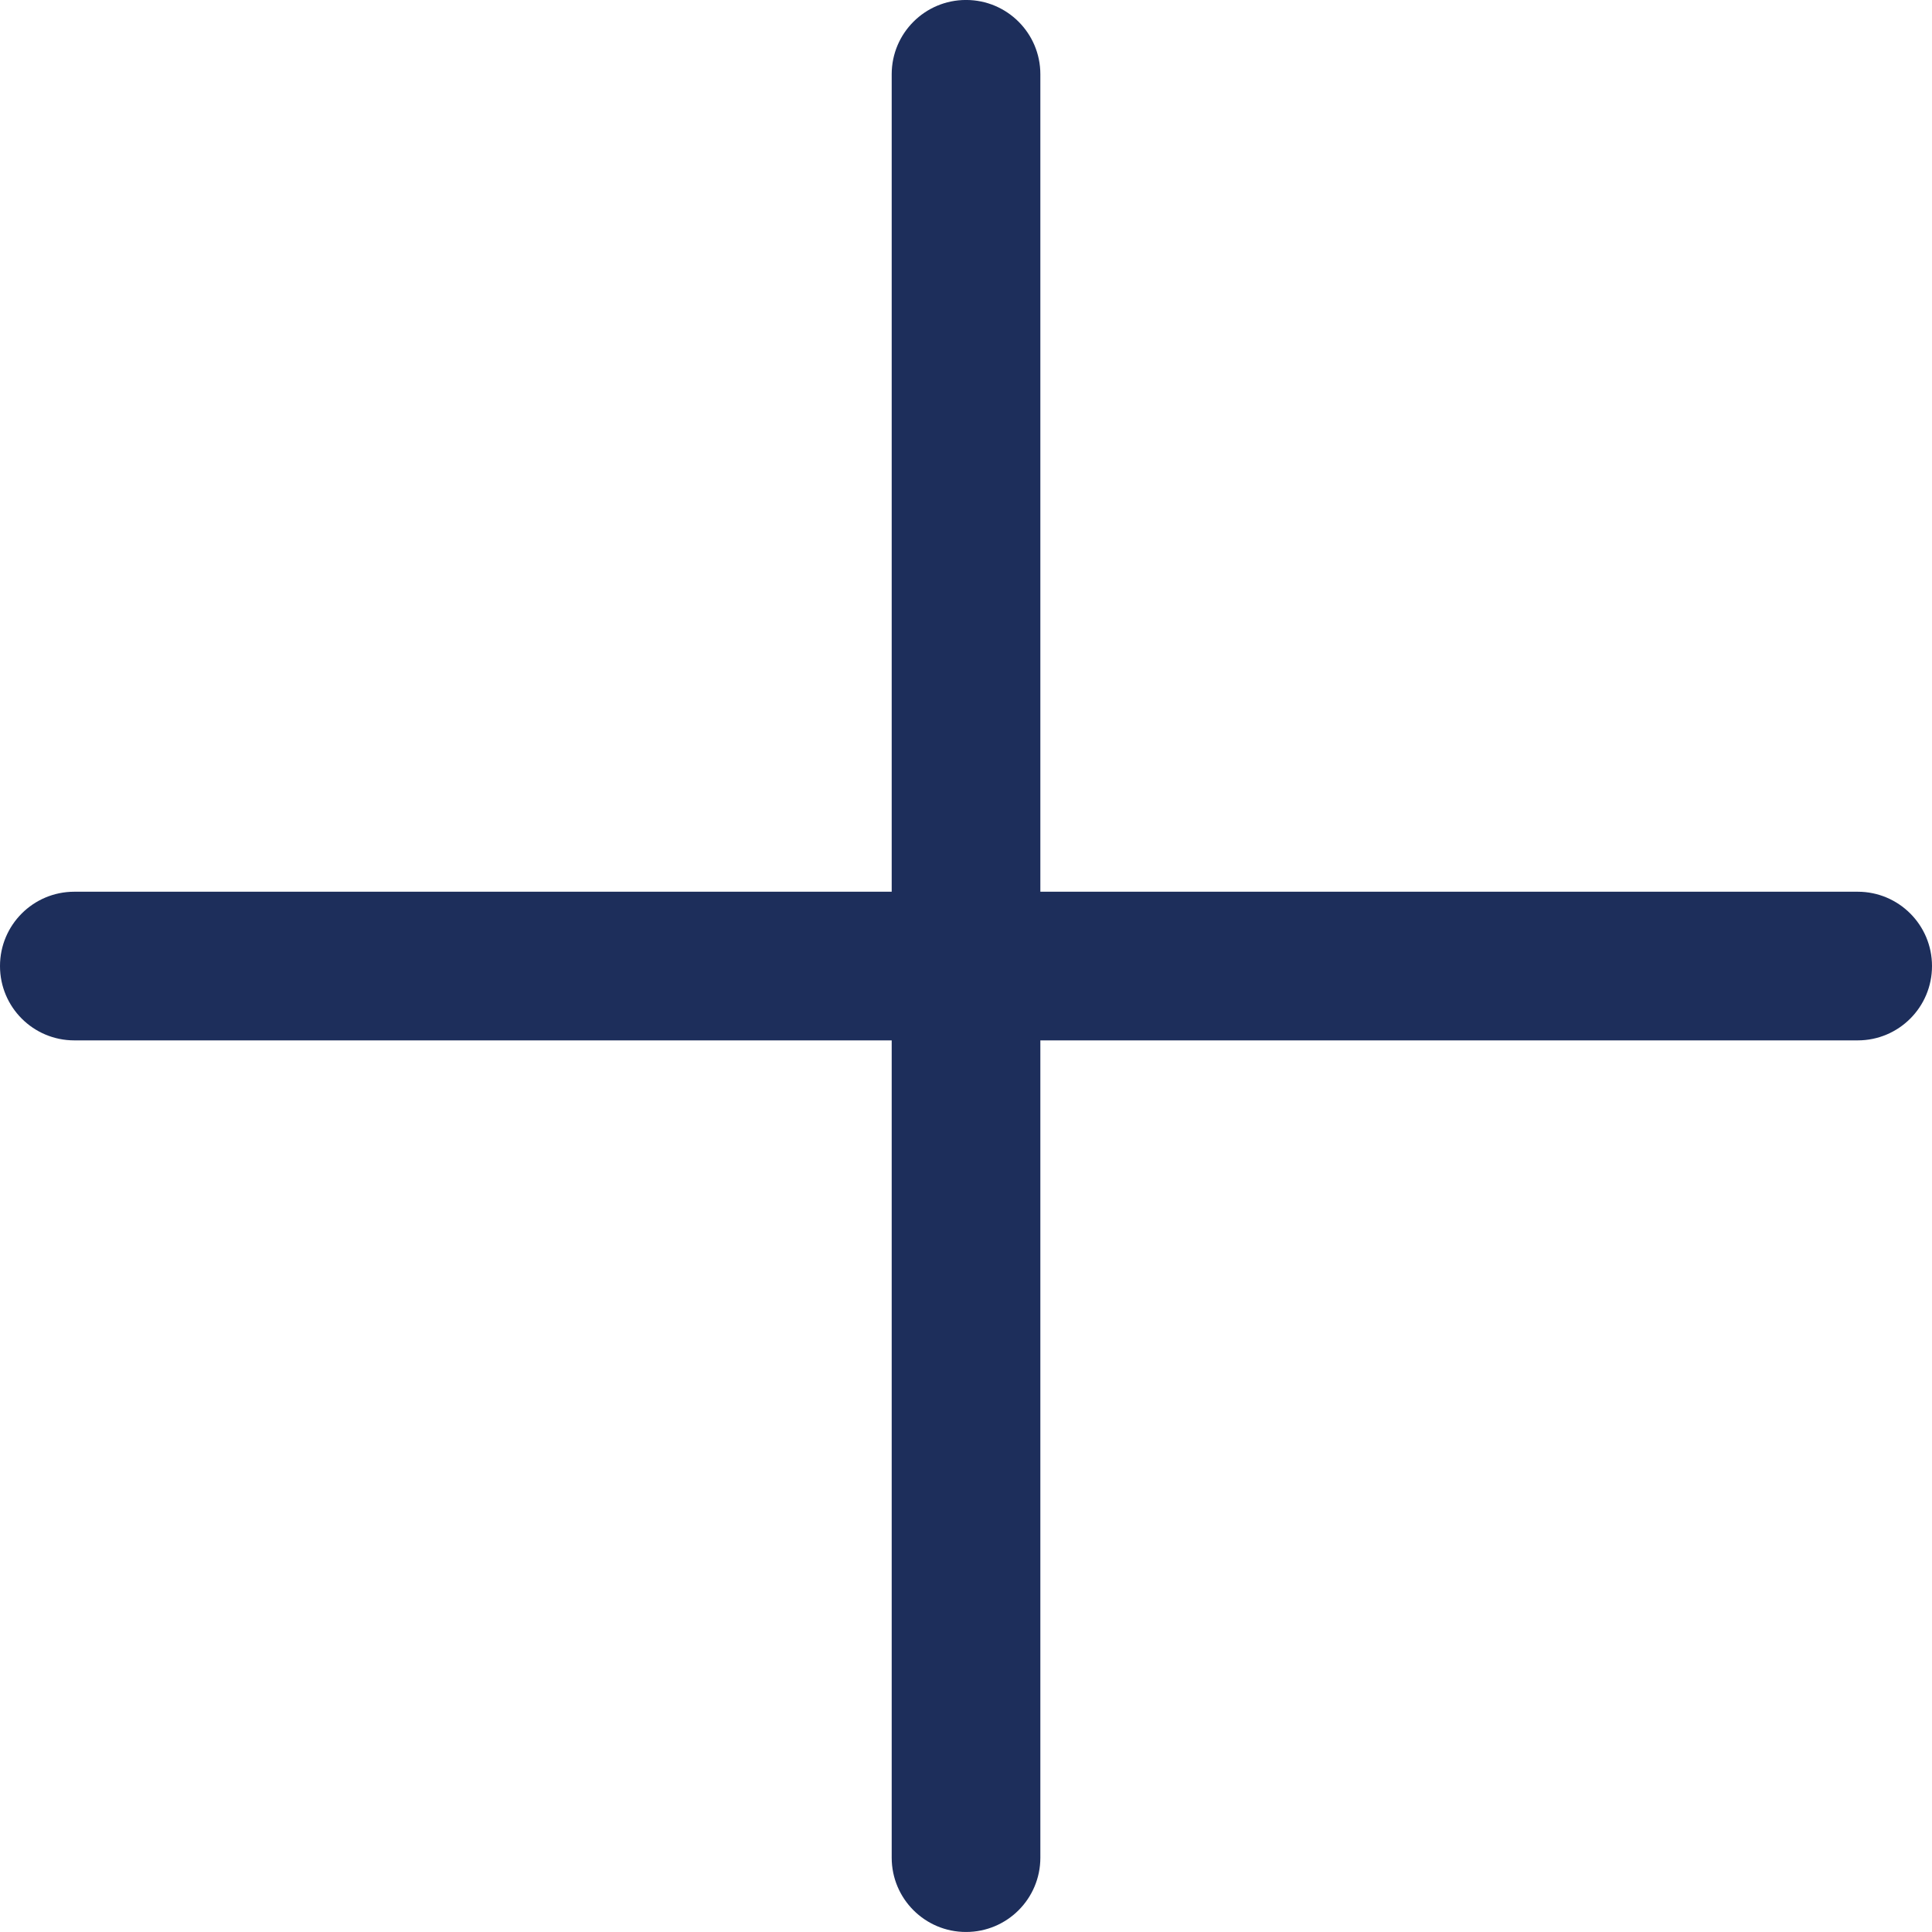
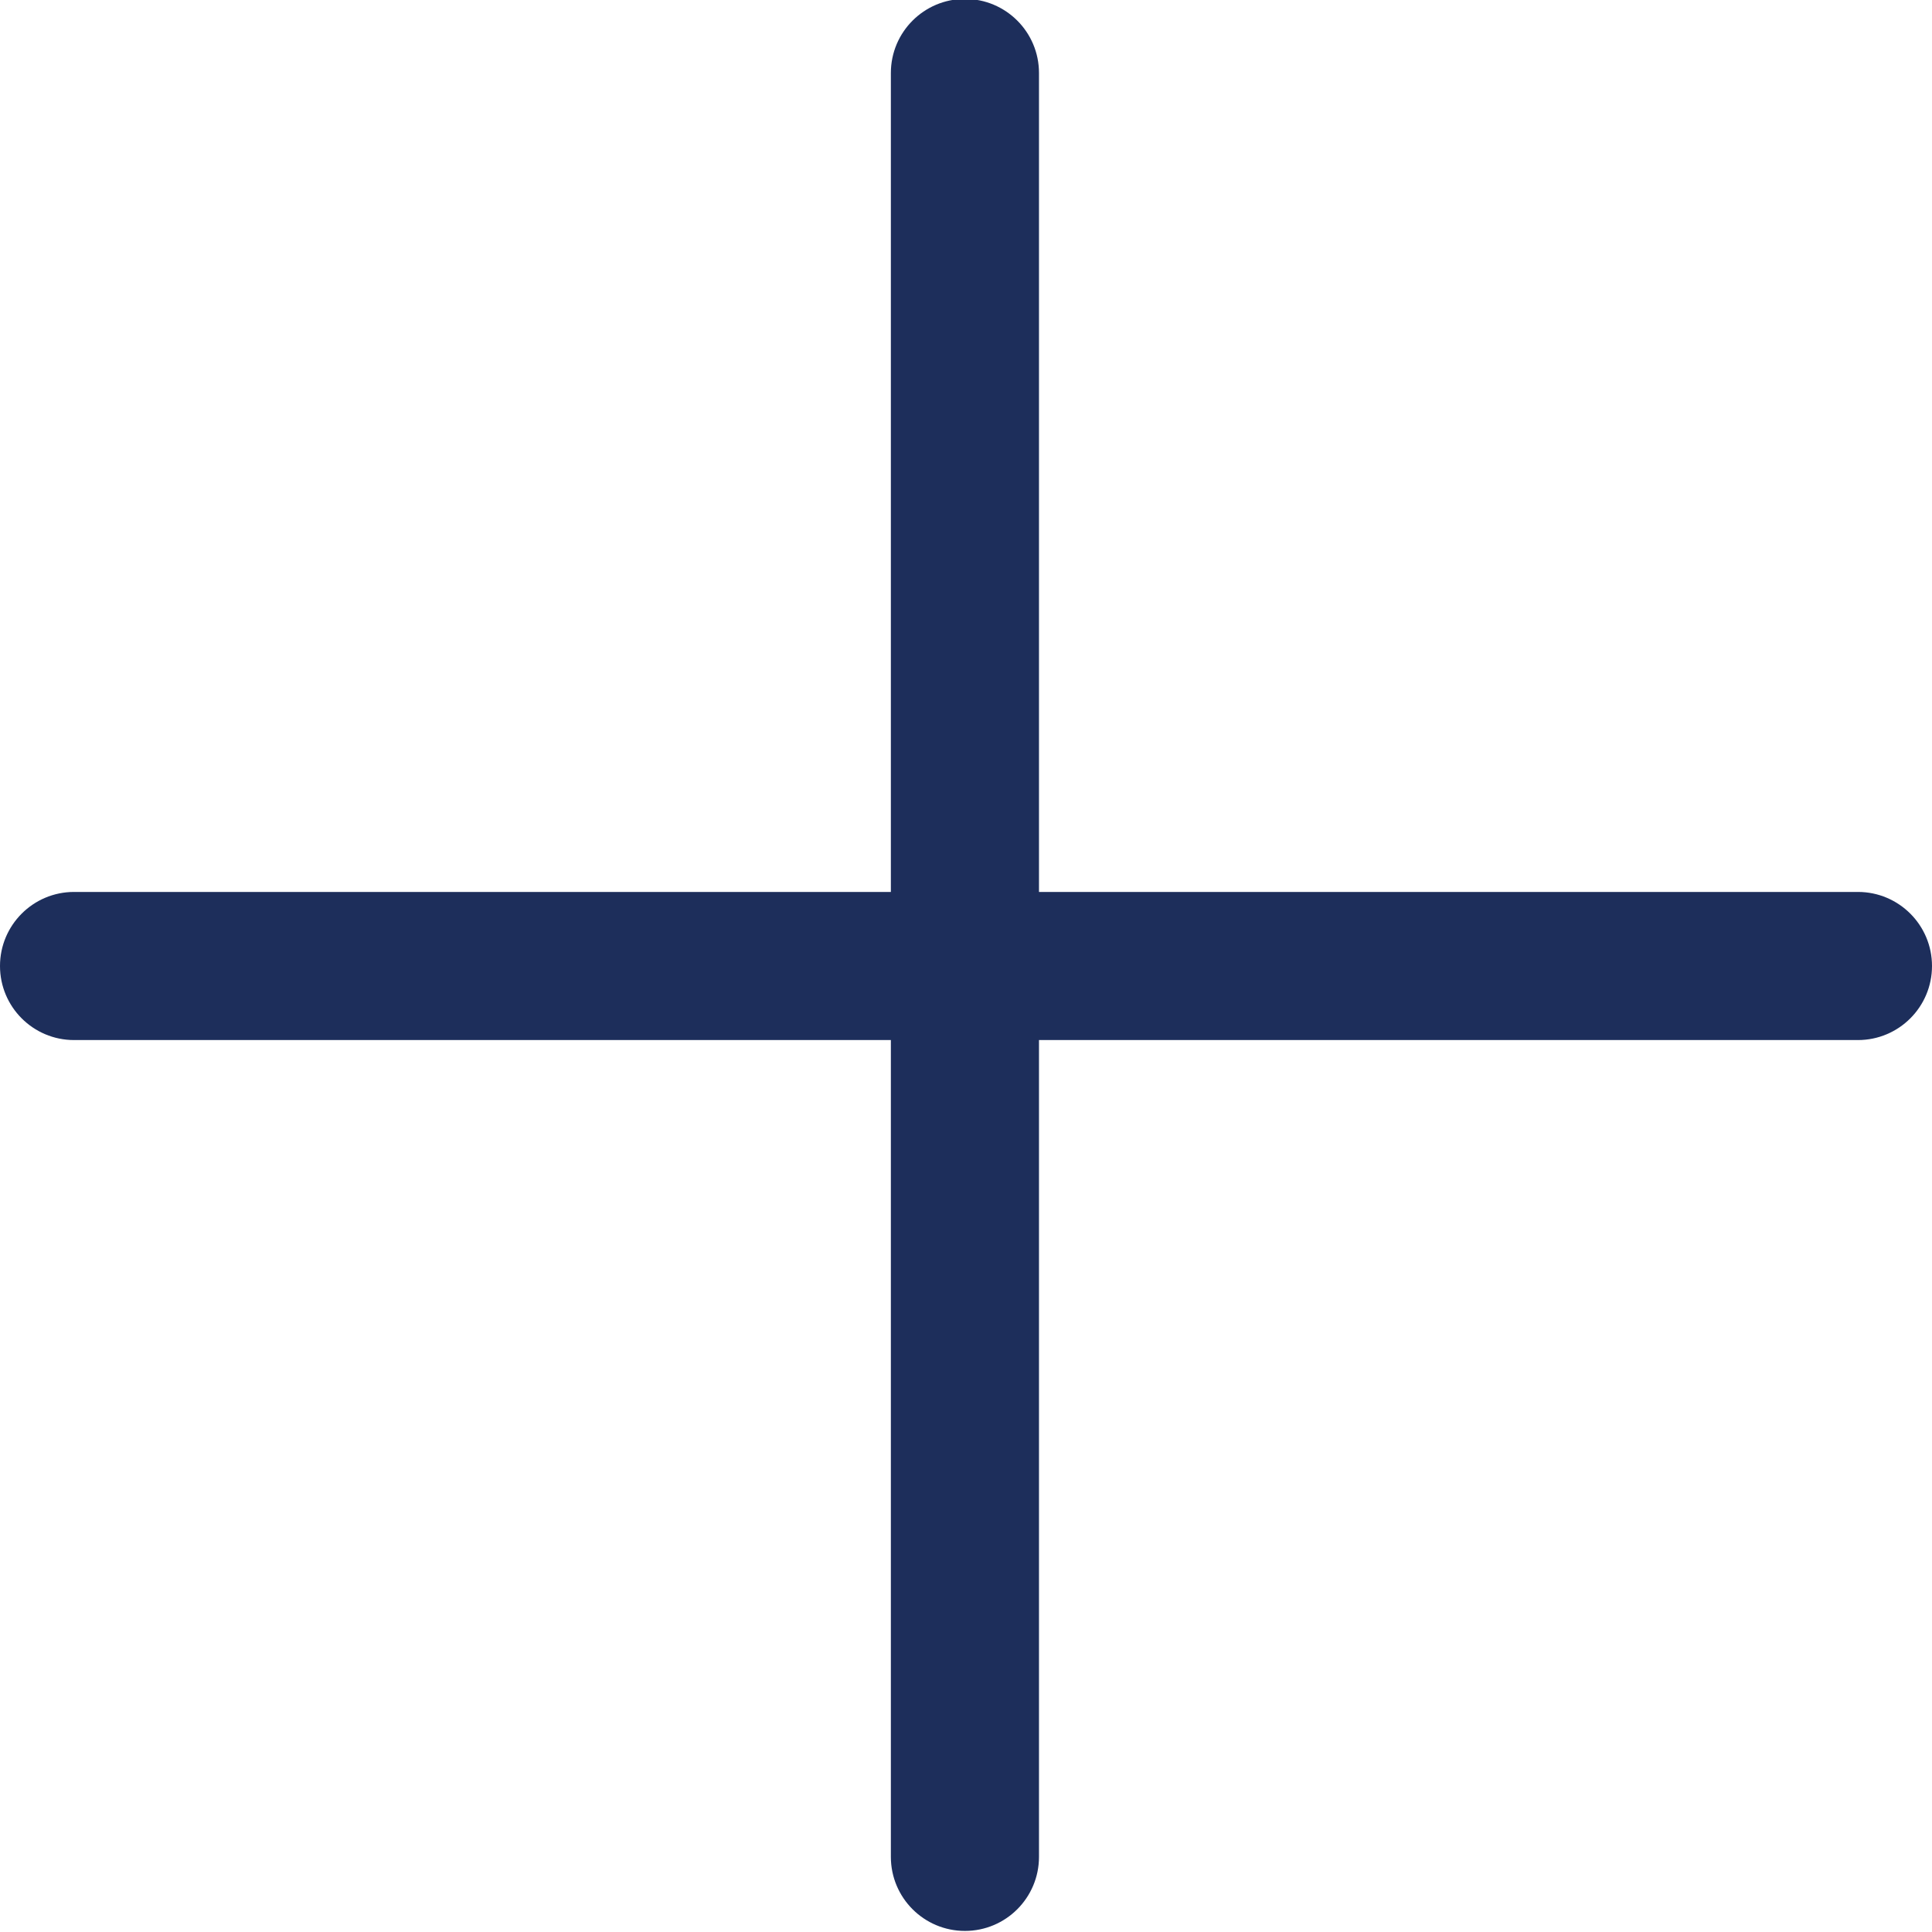
- <svg xmlns="http://www.w3.org/2000/svg" width="18" height="18" viewBox="0 0 18 18" fill="none">
-   <rect y="8.308" width="18" height="1.385" rx="0.692" fill="#1D2E5B" />
-   <rect x="8.308" y="18" width="18" height="1.385" rx="0.692" transform="rotate(-90 8.30774 18)" fill="#1D2E5B" />
+ <svg xmlns="http://www.w3.org/2000/svg" width="18" height="18" fill="none">
+   <rect y="8.31" width="18" height="1.38" rx=".69" fill="#1D2E5B" />
+   <rect x="8.31" y="18" width="18" height="1.38" rx=".69" transform="rotate(-90 8.3 18)" fill="#1D2E5B" />
</svg>
